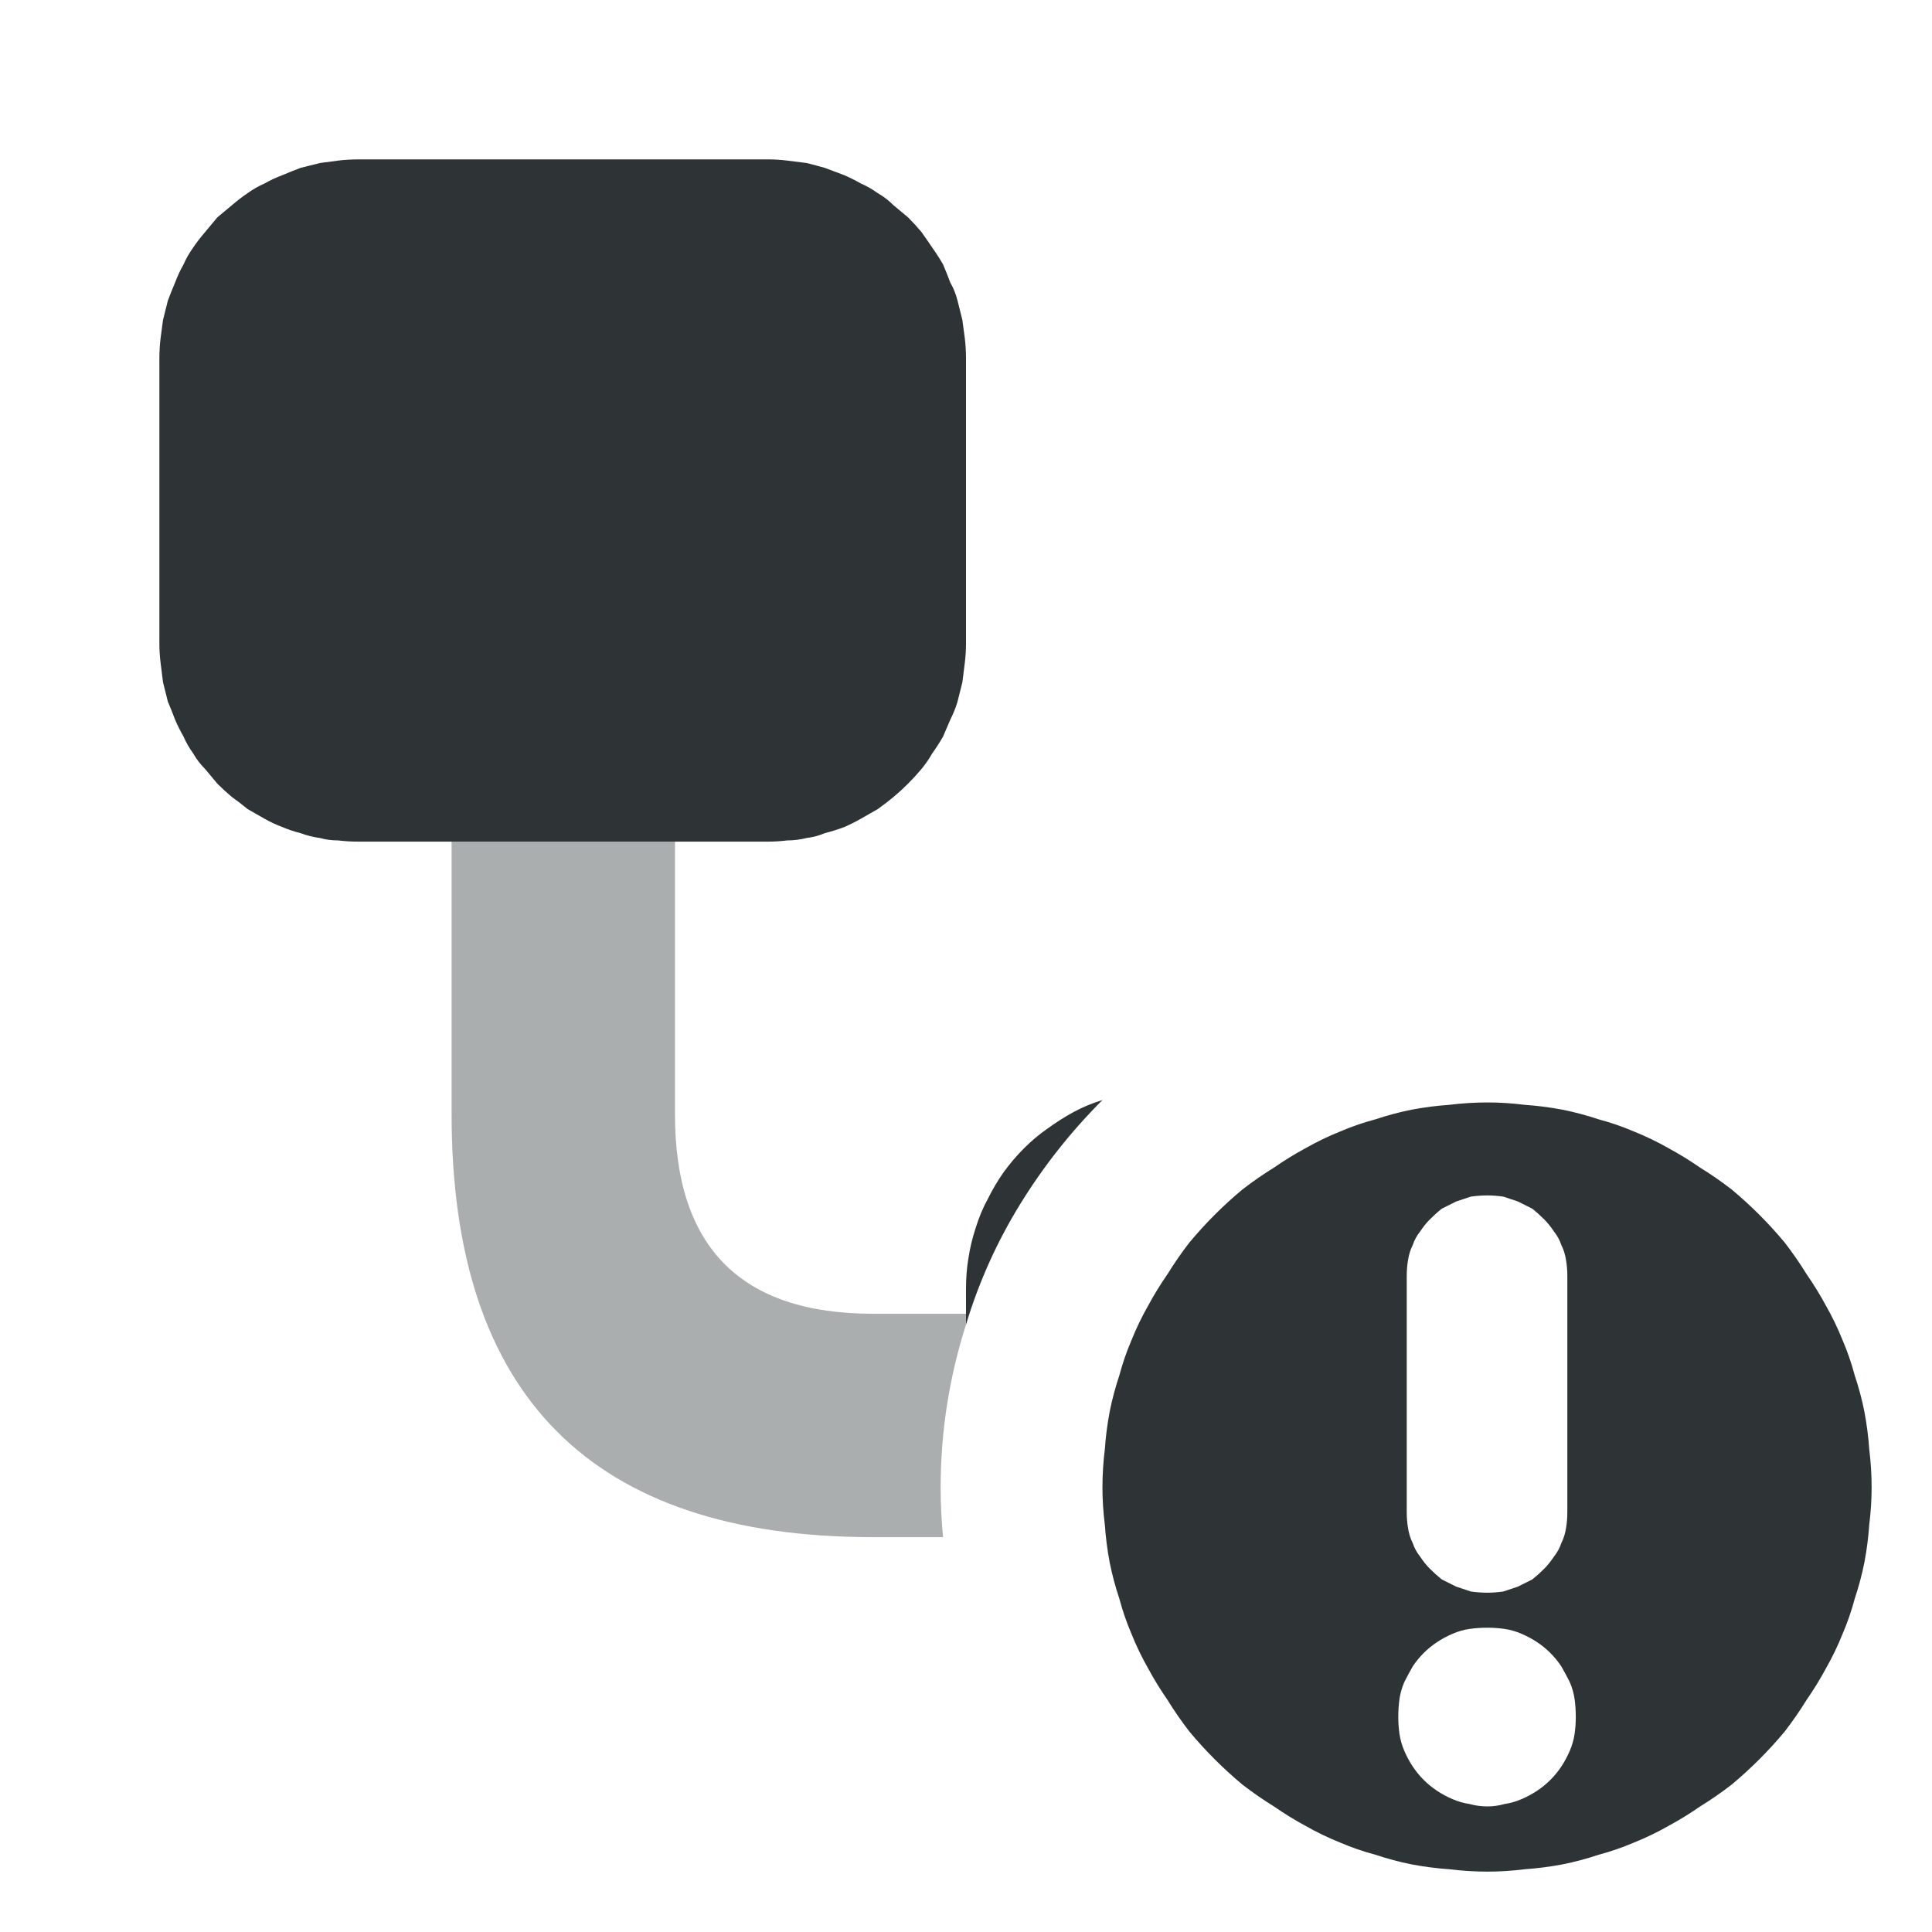
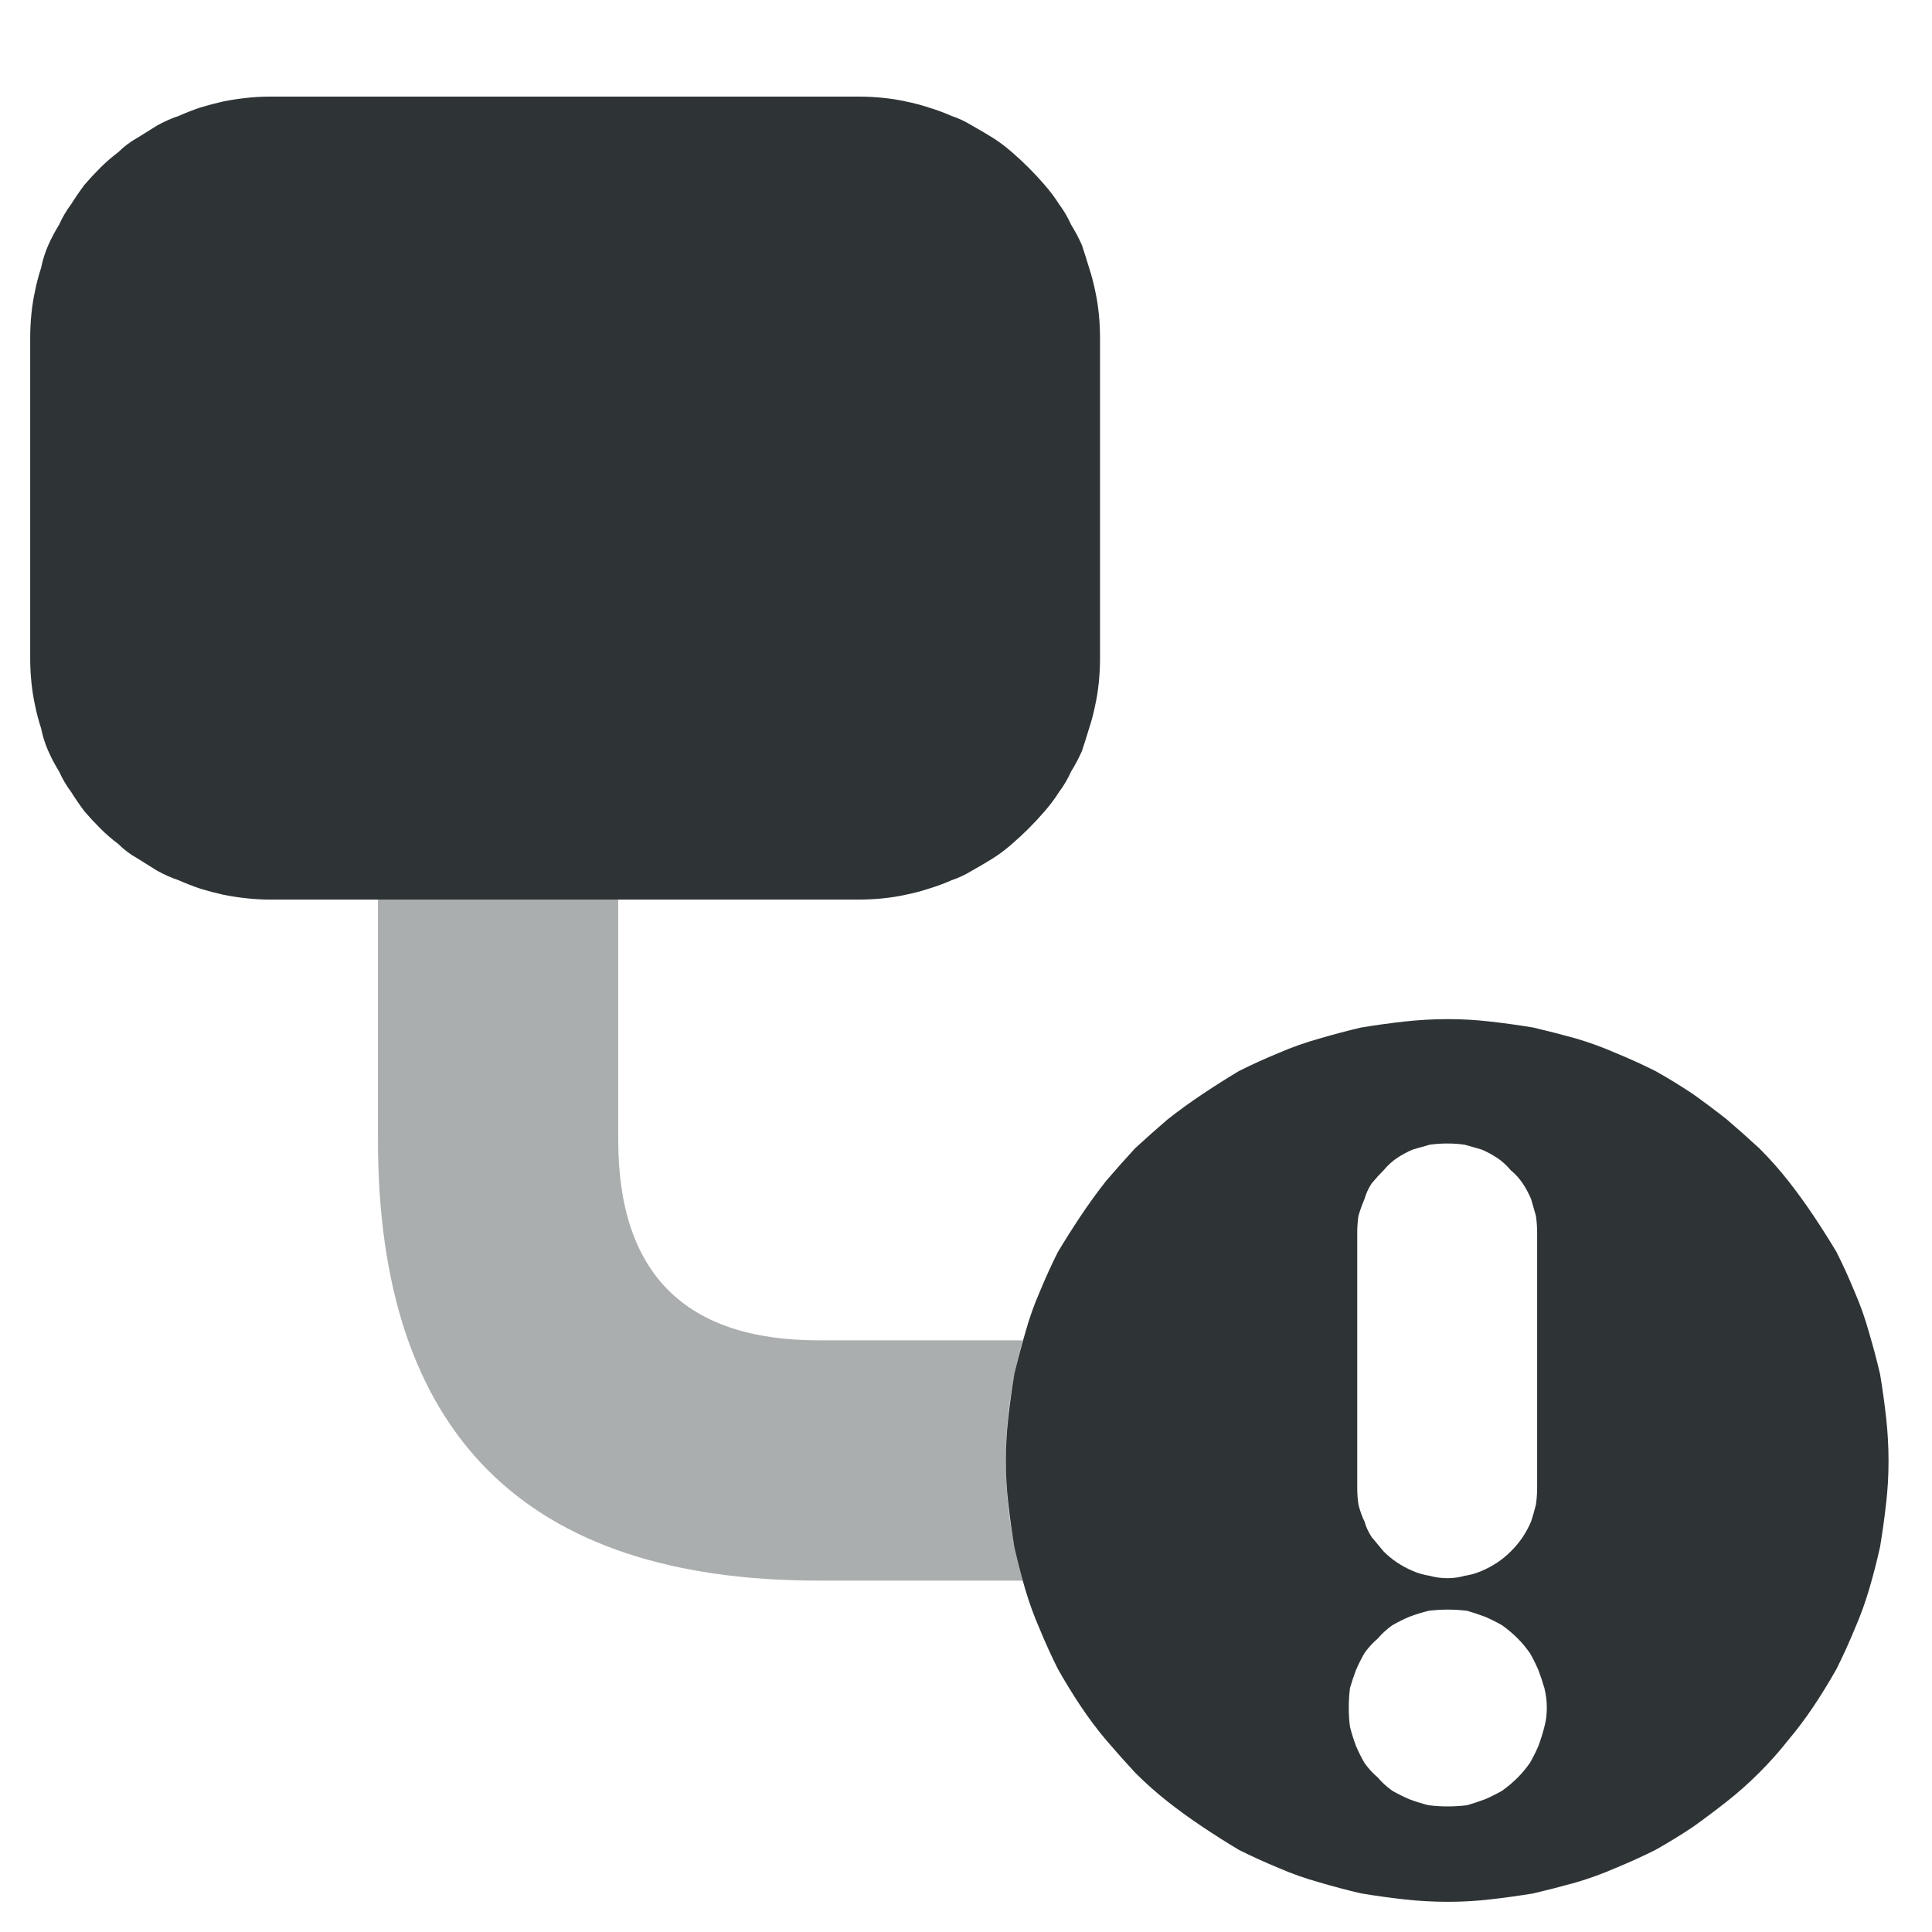
<svg xmlns="http://www.w3.org/2000/svg" width="16" height="16" viewBox="0 0 16 16" fill="#2e3436">
-   <path opacity="0.4" fill-rule="evenodd" d="M3.74 6.97L5.59 6.97L5.59 9.23Q5.59 10.88 7.23 10.88L8 10.88L8 10.97Q7.79 11.63 7.79 12.32Q7.79 12.52 7.81 12.73L7.23 12.73Q3.74 12.73 3.74 9.23L3.74 6.97Z" />
-   <path fill-rule="evenodd" d="M1.32 2.97L1.32 5.33Q1.32 5.41 1.33 5.49Q1.34 5.57 1.35 5.65Q1.37 5.73 1.39 5.81Q1.42 5.88 1.45 5.96Q1.48 6.03 1.52 6.1Q1.55 6.17 1.6 6.24Q1.64 6.31 1.7 6.37Q1.75 6.43 1.8 6.49Q1.86 6.55 1.92 6.6Q1.99 6.65 2.05 6.7Q2.12 6.74 2.19 6.78Q2.26 6.82 2.34 6.85Q2.41 6.88 2.49 6.9Q2.57 6.93 2.65 6.94Q2.72 6.96 2.8 6.96Q2.88 6.97 2.97 6.97L6.36 6.97Q6.44 6.97 6.52 6.96Q6.6 6.96 6.68 6.94Q6.76 6.93 6.83 6.9Q6.91 6.88 6.99 6.85Q7.06 6.82 7.13 6.78Q7.2 6.74 7.27 6.7Q7.34 6.65 7.4 6.6Q7.46 6.55 7.52 6.49Q7.58 6.43 7.63 6.37Q7.68 6.31 7.72 6.24Q7.77 6.17 7.81 6.1Q7.84 6.03 7.87 5.96Q7.91 5.88 7.93 5.81Q7.95 5.73 7.97 5.65Q7.98 5.57 7.99 5.49Q8 5.41 8 5.33L8 2.97Q8 2.88 7.99 2.8Q7.98 2.72 7.97 2.65Q7.95 2.57 7.93 2.49Q7.91 2.41 7.87 2.34Q7.84 2.26 7.81 2.19Q7.77 2.12 7.72 2.05Q7.68 1.99 7.63 1.92Q7.58 1.86 7.52 1.8Q7.46 1.75 7.4 1.7Q7.34 1.64 7.27 1.6Q7.2 1.55 7.13 1.52Q7.06 1.48 6.99 1.45Q6.91 1.42 6.83 1.39Q6.76 1.37 6.68 1.35Q6.6 1.34 6.52 1.33Q6.44 1.32 6.36 1.32L2.97 1.32Q2.88 1.32 2.8 1.33Q2.72 1.34 2.65 1.35Q2.57 1.37 2.49 1.39Q2.41 1.42 2.34 1.45Q2.26 1.48 2.19 1.52Q2.12 1.55 2.05 1.6Q1.99 1.64 1.92 1.7Q1.86 1.75 1.8 1.8Q1.75 1.86 1.7 1.92Q1.64 1.99 1.6 2.05Q1.55 2.12 1.52 2.19Q1.48 2.26 1.45 2.34Q1.42 2.41 1.39 2.49Q1.37 2.57 1.35 2.65Q1.34 2.72 1.33 2.8Q1.32 2.88 1.32 2.97ZM8 10.67Q8 10.54 8.02 10.42Q8.04 10.29 8.08 10.17Q8.12 10.04 8.18 9.93Q8.24 9.81 8.31 9.71Q8.39 9.6 8.48 9.51Q8.57 9.42 8.67 9.35Q8.78 9.27 8.89 9.21Q9 9.15 9.13 9.11Q8.74 9.5 8.45 9.97Q8.16 10.44 8 10.97L8 10.67ZM12.32 15.5Q12.47 15.5 12.63 15.48Q12.78 15.47 12.94 15.44Q13.09 15.41 13.24 15.36Q13.39 15.32 13.53 15.26Q13.68 15.2 13.82 15.12Q13.95 15.05 14.08 14.96Q14.21 14.88 14.34 14.78Q14.46 14.68 14.57 14.57Q14.68 14.46 14.78 14.34Q14.88 14.21 14.96 14.08Q15.05 13.95 15.12 13.82Q15.2 13.68 15.26 13.53Q15.32 13.39 15.36 13.24Q15.41 13.09 15.44 12.94Q15.47 12.78 15.48 12.63Q15.5 12.47 15.5 12.32Q15.5 12.16 15.48 12Q15.47 11.85 15.44 11.69Q15.41 11.54 15.36 11.39Q15.32 11.24 15.26 11.1Q15.2 10.95 15.12 10.81Q15.05 10.68 14.96 10.55Q14.88 10.42 14.78 10.29Q14.68 10.17 14.57 10.06Q14.46 9.95 14.34 9.85Q14.21 9.75 14.08 9.67Q13.95 9.58 13.82 9.51Q13.68 9.43 13.53 9.37Q13.39 9.31 13.24 9.27Q13.09 9.22 12.94 9.19Q12.78 9.16 12.63 9.15Q12.47 9.13 12.32 9.13Q12.16 9.13 12 9.15Q11.85 9.16 11.69 9.19Q11.54 9.22 11.39 9.27Q11.24 9.31 11.1 9.37Q10.95 9.43 10.81 9.51Q10.68 9.58 10.55 9.67Q10.42 9.75 10.29 9.85Q10.17 9.95 10.06 10.06Q9.95 10.17 9.85 10.29Q9.75 10.42 9.67 10.55Q9.58 10.68 9.51 10.81Q9.43 10.95 9.37 11.1Q9.31 11.24 9.27 11.39Q9.22 11.54 9.19 11.69Q9.16 11.85 9.15 12Q9.13 12.16 9.13 12.32Q9.13 12.47 9.15 12.63Q9.16 12.78 9.19 12.94Q9.22 13.09 9.27 13.24Q9.31 13.39 9.37 13.53Q9.43 13.68 9.51 13.82Q9.58 13.95 9.67 14.08Q9.75 14.21 9.85 14.34Q9.95 14.46 10.06 14.57Q10.17 14.68 10.29 14.78Q10.42 14.88 10.55 14.96Q10.68 15.05 10.81 15.12Q10.95 15.2 11.1 15.26Q11.24 15.32 11.39 15.36Q11.54 15.41 11.69 15.44Q11.85 15.47 12 15.48Q12.16 15.5 12.32 15.5ZM12.98 10.57L12.98 12.52Q12.98 12.59 12.97 12.65Q12.96 12.72 12.93 12.78Q12.91 12.84 12.87 12.89Q12.83 12.95 12.79 12.99Q12.74 13.04 12.69 13.08Q12.63 13.11 12.57 13.14Q12.51 13.16 12.45 13.18Q12.38 13.19 12.32 13.19Q12.25 13.19 12.18 13.18Q12.12 13.16 12.06 13.14Q12 13.11 11.94 13.08Q11.89 13.04 11.84 12.99Q11.8 12.95 11.76 12.89Q11.72 12.84 11.7 12.78Q11.67 12.72 11.66 12.65Q11.65 12.59 11.65 12.52L11.65 10.57Q11.65 10.5 11.66 10.44Q11.67 10.37 11.7 10.31Q11.72 10.25 11.76 10.2Q11.8 10.14 11.84 10.1Q11.89 10.05 11.94 10.01Q12 9.98 12.06 9.95Q12.12 9.93 12.18 9.91Q12.25 9.9 12.32 9.9Q12.38 9.9 12.45 9.91Q12.51 9.93 12.57 9.95Q12.63 9.98 12.69 10.01Q12.74 10.05 12.79 10.1Q12.83 10.14 12.87 10.2Q12.91 10.25 12.93 10.31Q12.96 10.37 12.97 10.44Q12.98 10.5 12.98 10.57ZM12.32 14.96Q12.39 14.96 12.46 14.94Q12.53 14.93 12.6 14.9Q12.67 14.87 12.73 14.83Q12.79 14.79 12.84 14.74Q12.89 14.69 12.93 14.63Q12.97 14.57 13 14.5Q13.03 14.43 13.04 14.36Q13.05 14.29 13.05 14.22Q13.05 14.14 13.04 14.07Q13.03 14 13 13.93Q12.97 13.87 12.93 13.8Q12.89 13.74 12.84 13.69Q12.79 13.64 12.73 13.6Q12.67 13.56 12.6 13.53Q12.53 13.5 12.46 13.49Q12.39 13.48 12.32 13.48Q12.24 13.48 12.17 13.49Q12.1 13.5 12.03 13.53Q11.96 13.56 11.9 13.6Q11.84 13.64 11.79 13.69Q11.74 13.74 11.7 13.8Q11.66 13.87 11.63 13.93Q11.6 14 11.59 14.07Q11.58 14.14 11.58 14.22Q11.58 14.29 11.59 14.36Q11.6 14.43 11.63 14.5Q11.66 14.57 11.7 14.63Q11.74 14.69 11.79 14.74Q11.84 14.79 11.9 14.83Q11.96 14.87 12.03 14.9Q12.1 14.93 12.17 14.94Q12.24 14.96 12.32 14.96Z" />
+   <path opacity="0.4" fill-rule="evenodd" d="M3.13 7.45L3.13 9.44Q3.13 13.09 6.78 13.09L8.47 13.09Q8.33 12.6 8.33 12.1Q8.33 11.59 8.47 11.1L6.78 11.1Q5.12 11.1 5.12 9.44L5.12 7.45L3.13 7.45Z" />
+   <path fill-rule="evenodd" d="M0.25 2.8L0.25 5.45Q0.25 5.55 0.26 5.65Q0.27 5.75 0.29 5.84Q0.31 5.94 0.34 6.03Q0.36 6.13 0.4 6.22Q0.44 6.31 0.49 6.39Q0.53 6.48 0.59 6.56Q0.64 6.64 0.7 6.72Q0.76 6.79 0.83 6.86Q0.9 6.93 0.98 6.99Q1.05 7.06 1.14 7.11Q1.22 7.16 1.3 7.21Q1.39 7.26 1.48 7.29Q1.57 7.33 1.66 7.36Q1.76 7.39 1.85 7.41Q1.95 7.43 2.05 7.44Q2.14 7.45 2.24 7.45L7.11 7.45Q7.21 7.45 7.31 7.44Q7.41 7.43 7.5 7.41Q7.6 7.39 7.69 7.36Q7.79 7.33 7.88 7.29Q7.97 7.26 8.05 7.21Q8.14 7.16 8.22 7.11Q8.3 7.06 8.38 6.99Q8.45 6.93 8.52 6.86Q8.59 6.79 8.65 6.72Q8.72 6.64 8.77 6.56Q8.83 6.48 8.87 6.39Q8.92 6.31 8.96 6.22Q8.99 6.13 9.02 6.03Q9.05 5.94 9.07 5.84Q9.09 5.75 9.1 5.65Q9.11 5.55 9.11 5.45L9.11 2.8Q9.11 2.7 9.1 2.6Q9.09 2.5 9.07 2.41Q9.05 2.31 9.02 2.22Q8.99 2.12 8.96 2.03Q8.92 1.94 8.87 1.86Q8.83 1.77 8.77 1.69Q8.72 1.61 8.65 1.53Q8.59 1.46 8.52 1.39Q8.45 1.32 8.38 1.26Q8.3 1.19 8.22 1.14Q8.14 1.09 8.05 1.04Q7.97 0.99 7.88 0.96Q7.79 0.92 7.69 0.89Q7.6 0.86 7.5 0.84Q7.41 0.82 7.31 0.81Q7.21 0.8 7.11 0.8L2.24 0.8Q2.14 0.8 2.05 0.81Q1.95 0.82 1.85 0.84Q1.76 0.86 1.66 0.89Q1.57 0.92 1.48 0.96Q1.39 0.99 1.3 1.04Q1.22 1.09 1.14 1.14Q1.05 1.19 0.98 1.26Q0.9 1.32 0.83 1.39Q0.76 1.46 0.7 1.53Q0.64 1.61 0.59 1.69Q0.53 1.77 0.49 1.86Q0.44 1.94 0.4 2.03Q0.36 2.12 0.34 2.22Q0.31 2.31 0.29 2.41Q0.27 2.5 0.26 2.6Q0.25 2.7 0.25 2.8ZM11.99 15.75Q12.17 15.75 12.34 15.73Q12.52 15.71 12.7 15.68Q12.87 15.64 13.05 15.59Q13.22 15.54 13.38 15.47Q13.55 15.4 13.71 15.32Q13.87 15.23 14.02 15.13Q14.16 15.03 14.3 14.92Q14.44 14.81 14.57 14.68Q14.7 14.55 14.81 14.41Q14.92 14.28 15.02 14.13Q15.12 13.98 15.21 13.82Q15.29 13.66 15.36 13.49Q15.43 13.33 15.48 13.16Q15.53 12.99 15.57 12.81Q15.6 12.63 15.62 12.45Q15.64 12.28 15.64 12.1Q15.64 11.92 15.62 11.74Q15.6 11.56 15.57 11.38Q15.53 11.21 15.48 11.04Q15.43 10.86 15.36 10.7Q15.29 10.53 15.21 10.37Q15.12 10.22 15.02 10.07Q14.92 9.92 14.81 9.78Q14.7 9.64 14.57 9.51Q14.44 9.39 14.3 9.27Q14.16 9.16 14.02 9.06Q13.87 8.96 13.71 8.87Q13.55 8.79 13.38 8.72Q13.22 8.65 13.05 8.6Q12.87 8.55 12.7 8.51Q12.52 8.48 12.34 8.46Q12.17 8.44 11.99 8.44Q11.81 8.44 11.63 8.46Q11.45 8.48 11.27 8.51Q11.1 8.55 10.93 8.6Q10.75 8.65 10.59 8.72Q10.42 8.79 10.26 8.87Q10.11 8.96 9.96 9.06Q9.81 9.16 9.67 9.27Q9.53 9.39 9.4 9.51Q9.28 9.64 9.16 9.78Q9.05 9.92 8.95 10.07Q8.85 10.22 8.76 10.37Q8.68 10.53 8.61 10.7Q8.54 10.86 8.49 11.04Q8.44 11.21 8.4 11.38Q8.37 11.56 8.35 11.74Q8.33 11.92 8.33 12.1Q8.33 12.28 8.35 12.45Q8.37 12.63 8.4 12.81Q8.44 12.99 8.49 13.16Q8.54 13.33 8.61 13.49Q8.68 13.66 8.76 13.82Q8.85 13.98 8.95 14.13Q9.05 14.28 9.16 14.41Q9.28 14.55 9.4 14.68Q9.53 14.81 9.67 14.92Q9.81 15.03 9.96 15.13Q10.11 15.23 10.26 15.32Q10.42 15.4 10.59 15.47Q10.75 15.54 10.93 15.59Q11.1 15.64 11.27 15.68Q11.45 15.71 11.63 15.73Q11.81 15.75 11.99 15.75ZM12.73 10.21L12.73 12.32Q12.73 12.39 12.72 12.46Q12.7 12.54 12.68 12.6Q12.65 12.67 12.61 12.73Q12.57 12.79 12.51 12.85Q12.46 12.9 12.4 12.94Q12.34 12.98 12.27 13.01Q12.2 13.04 12.13 13.05Q12.06 13.07 11.99 13.07Q11.91 13.07 11.84 13.05Q11.77 13.04 11.7 13.01Q11.63 12.98 11.57 12.94Q11.51 12.9 11.46 12.85Q11.41 12.79 11.36 12.73Q11.32 12.67 11.3 12.6Q11.27 12.54 11.25 12.46Q11.24 12.39 11.24 12.32L11.24 10.21Q11.24 10.14 11.25 10.07Q11.27 10 11.3 9.93Q11.32 9.86 11.36 9.8Q11.41 9.74 11.46 9.69Q11.51 9.63 11.57 9.59Q11.63 9.55 11.7 9.52Q11.77 9.5 11.84 9.48Q11.91 9.47 11.99 9.47Q12.06 9.47 12.13 9.48Q12.2 9.5 12.27 9.52Q12.34 9.55 12.4 9.59Q12.46 9.63 12.51 9.69Q12.57 9.74 12.61 9.8Q12.65 9.86 12.68 9.93Q12.7 10 12.72 10.07Q12.73 10.14 12.73 10.21ZM11.99 14.96Q12.07 14.96 12.15 14.95Q12.22 14.93 12.3 14.9Q12.37 14.87 12.44 14.83Q12.51 14.78 12.57 14.72Q12.62 14.67 12.67 14.6Q12.71 14.53 12.74 14.46Q12.77 14.38 12.79 14.3Q12.81 14.23 12.81 14.14Q12.81 14.06 12.79 13.98Q12.77 13.91 12.74 13.83Q12.71 13.76 12.67 13.69Q12.62 13.62 12.57 13.57Q12.51 13.51 12.44 13.46Q12.37 13.42 12.3 13.39Q12.22 13.36 12.15 13.34Q12.07 13.33 11.99 13.33Q11.91 13.33 11.83 13.34Q11.75 13.36 11.67 13.39Q11.6 13.42 11.53 13.46Q11.46 13.51 11.41 13.57Q11.35 13.62 11.3 13.69Q11.26 13.76 11.23 13.83Q11.2 13.91 11.18 13.98Q11.17 14.06 11.17 14.14Q11.17 14.23 11.18 14.3Q11.2 14.38 11.23 14.46Q11.26 14.53 11.3 14.6Q11.35 14.67 11.41 14.72Q11.46 14.78 11.53 14.83Q11.6 14.87 11.67 14.9Q11.75 14.93 11.83 14.95Q11.91 14.96 11.99 14.96Z" />
</svg>
